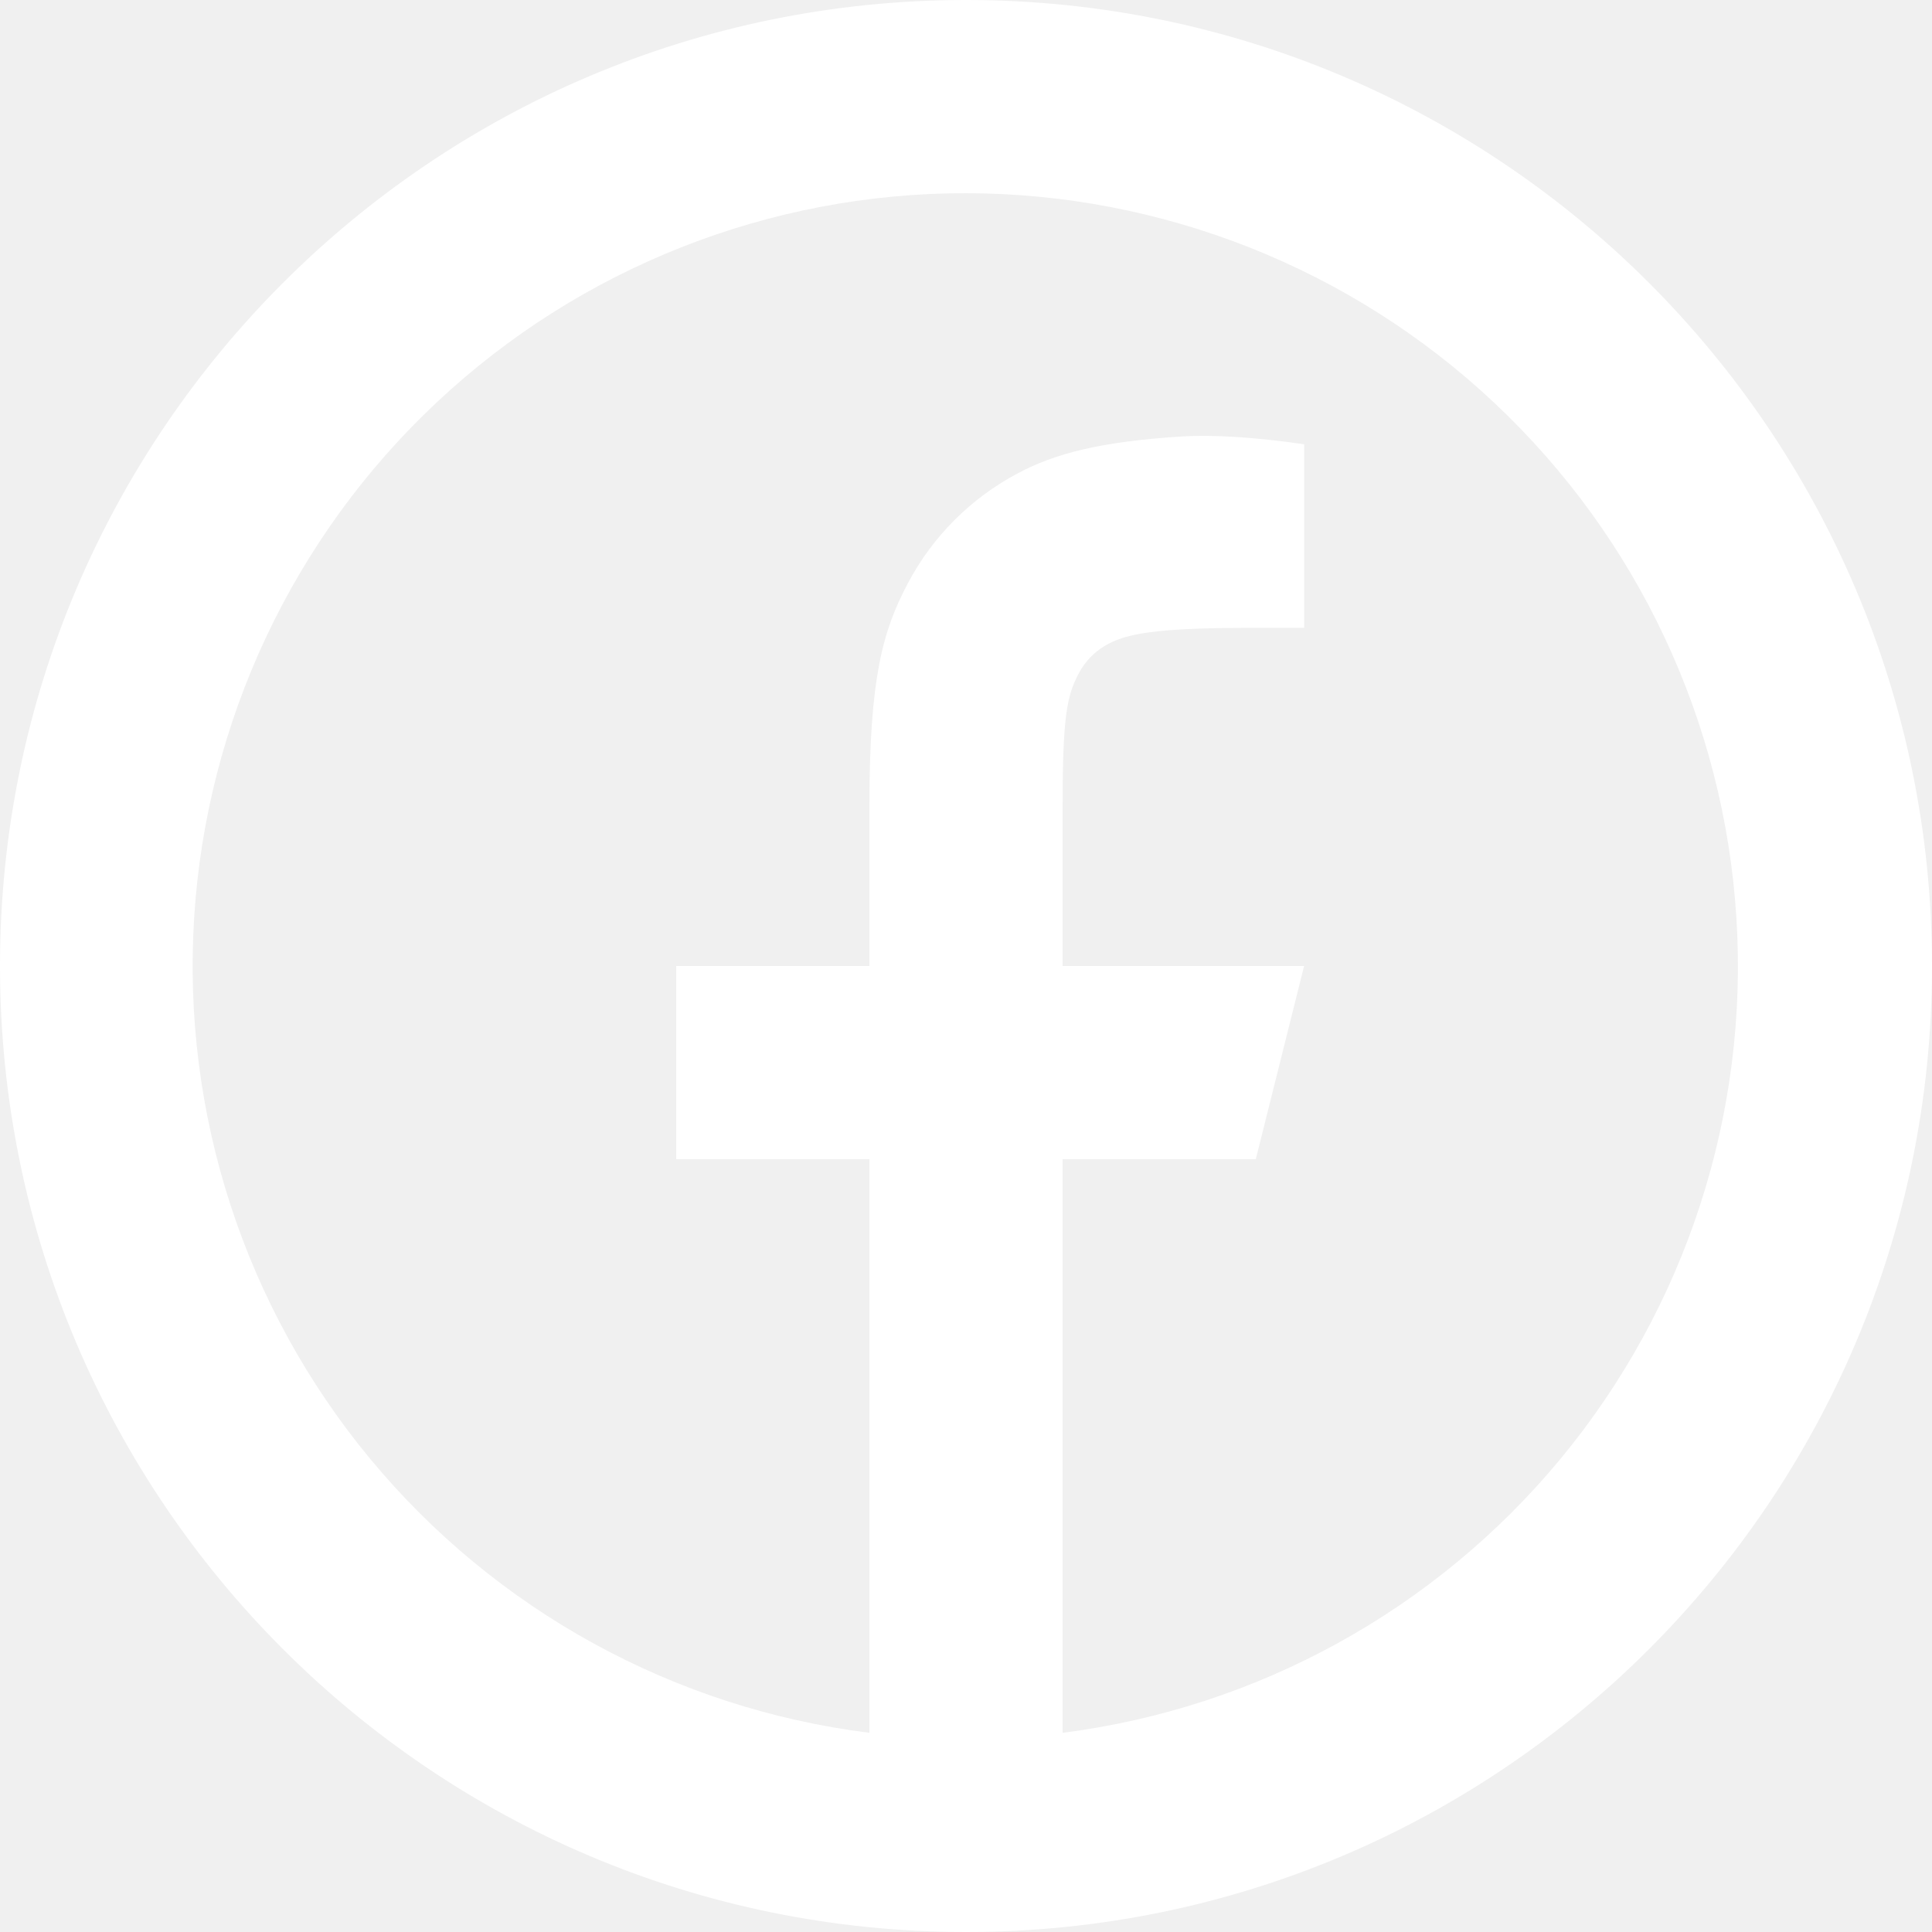
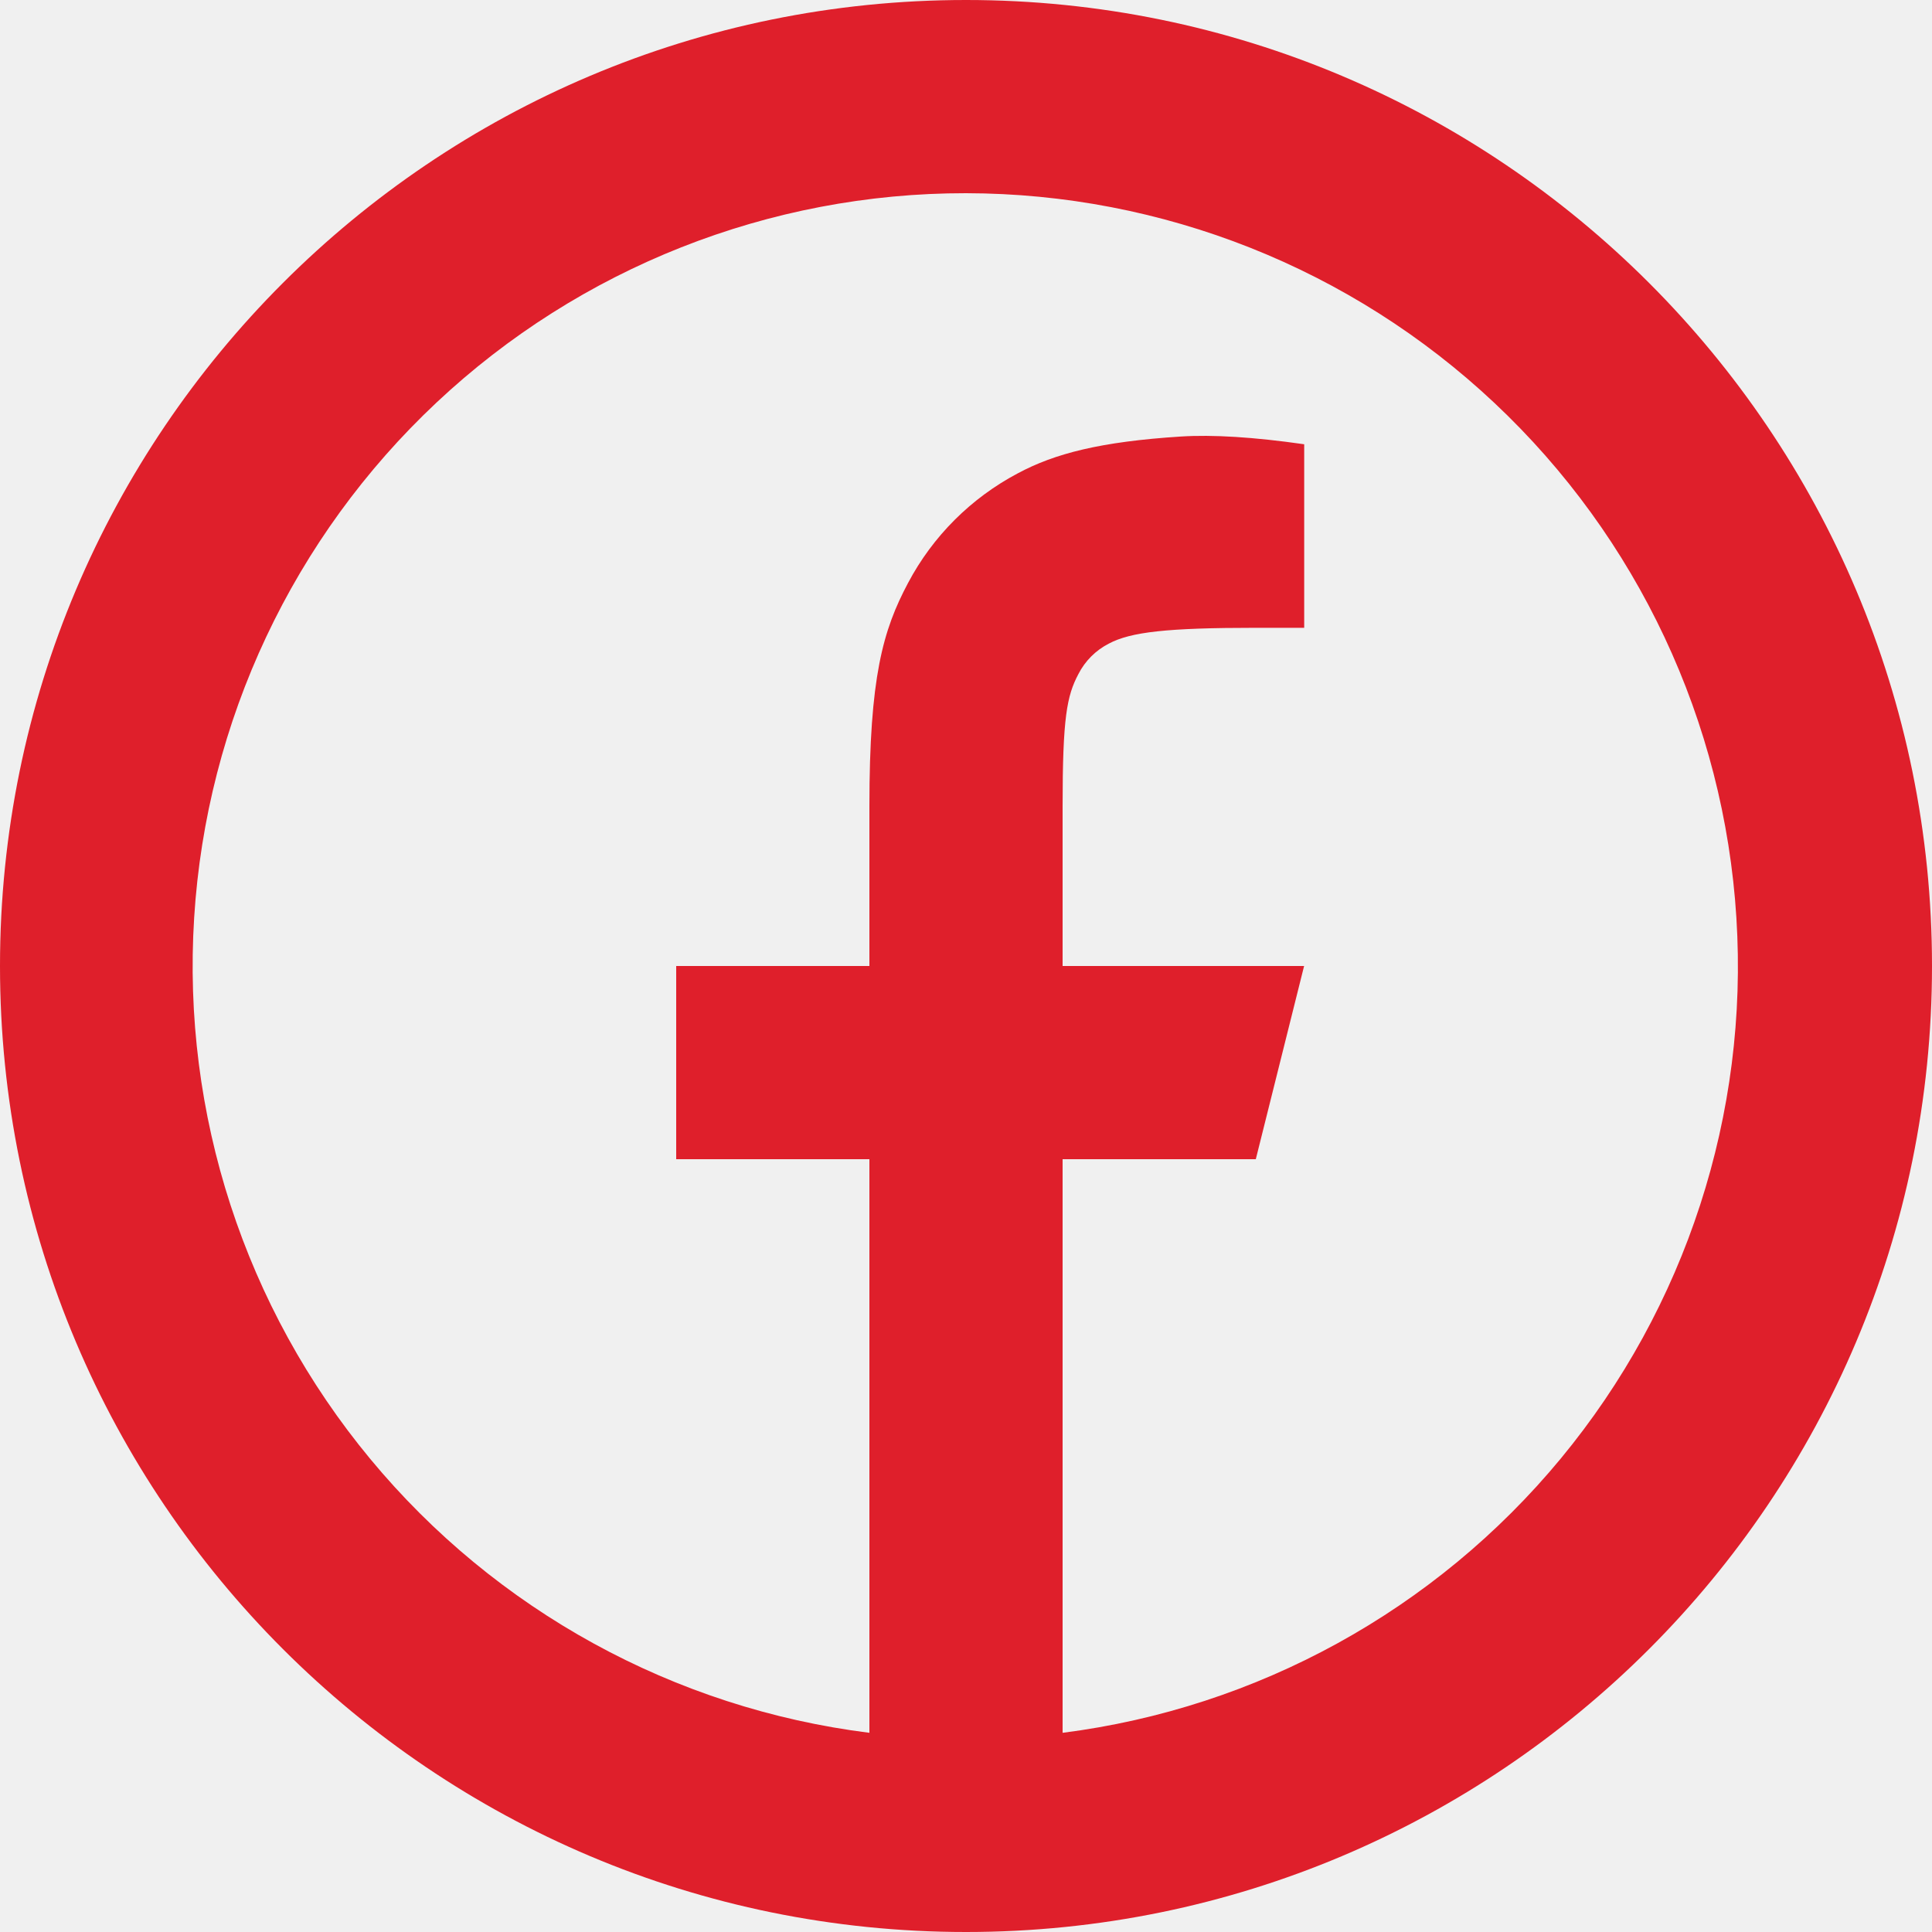
<svg xmlns="http://www.w3.org/2000/svg" width="20" height="20" viewBox="0 0 20 20" fill="none">
-   <path d="M11 17.938C13.017 17.681 14.861 16.666 16.157 15.099C17.453 13.531 18.103 11.53 17.975 9.5C17.848 7.47 16.953 5.565 15.471 4.172C13.99 2.779 12.034 2.003 10 2C7.964 1.998 6.004 2.773 4.519 4.167C3.035 5.56 2.137 7.467 2.01 9.499C1.882 11.531 2.534 13.535 3.833 15.103C5.132 16.671 6.98 17.685 9 17.938V12H7V10H9V8.346C9 7.009 9.14 6.524 9.4 6.035C9.656 5.551 10.052 5.156 10.536 4.9C10.918 4.695 11.393 4.572 12.223 4.519C12.552 4.498 12.978 4.524 13.501 4.599V6.499H13C12.083 6.499 11.704 6.542 11.478 6.663C11.343 6.732 11.233 6.842 11.164 6.977C11.044 7.203 11 7.427 11 8.345V10H13.5L13 12H11V17.938ZM10 20C4.477 20 0 15.523 0 10C0 4.477 4.477 0 10 0C15.523 0 20 4.477 20 10C20 15.523 15.523 20 10 20Z" fill="white" />
+   <path d="M11 17.938C13.017 17.681 14.861 16.666 16.157 15.099C17.453 13.531 18.103 11.53 17.975 9.5C17.848 7.47 16.953 5.565 15.471 4.172C13.99 2.779 12.034 2.003 10 2C7.964 1.998 6.004 2.773 4.519 4.167C3.035 5.56 2.137 7.467 2.01 9.499C1.882 11.531 2.534 13.535 3.833 15.103C5.132 16.671 6.98 17.685 9 17.938V12H7V10H9V8.346C9 7.009 9.14 6.524 9.4 6.035C9.656 5.551 10.052 5.156 10.536 4.9C10.918 4.695 11.393 4.572 12.223 4.519C12.552 4.498 12.978 4.524 13.501 4.599V6.499H13C12.083 6.499 11.704 6.542 11.478 6.663C11.343 6.732 11.233 6.842 11.164 6.977C11.044 7.203 11 7.427 11 8.345V10H13.5L13 12H11V17.938ZM10 20C4.477 20 0 15.523 0 10C0 4.477 4.477 0 10 0C15.523 0 20 4.477 20 10C20 15.523 15.523 20 10 20Z" fill="#DF1F2B" />
</svg>
